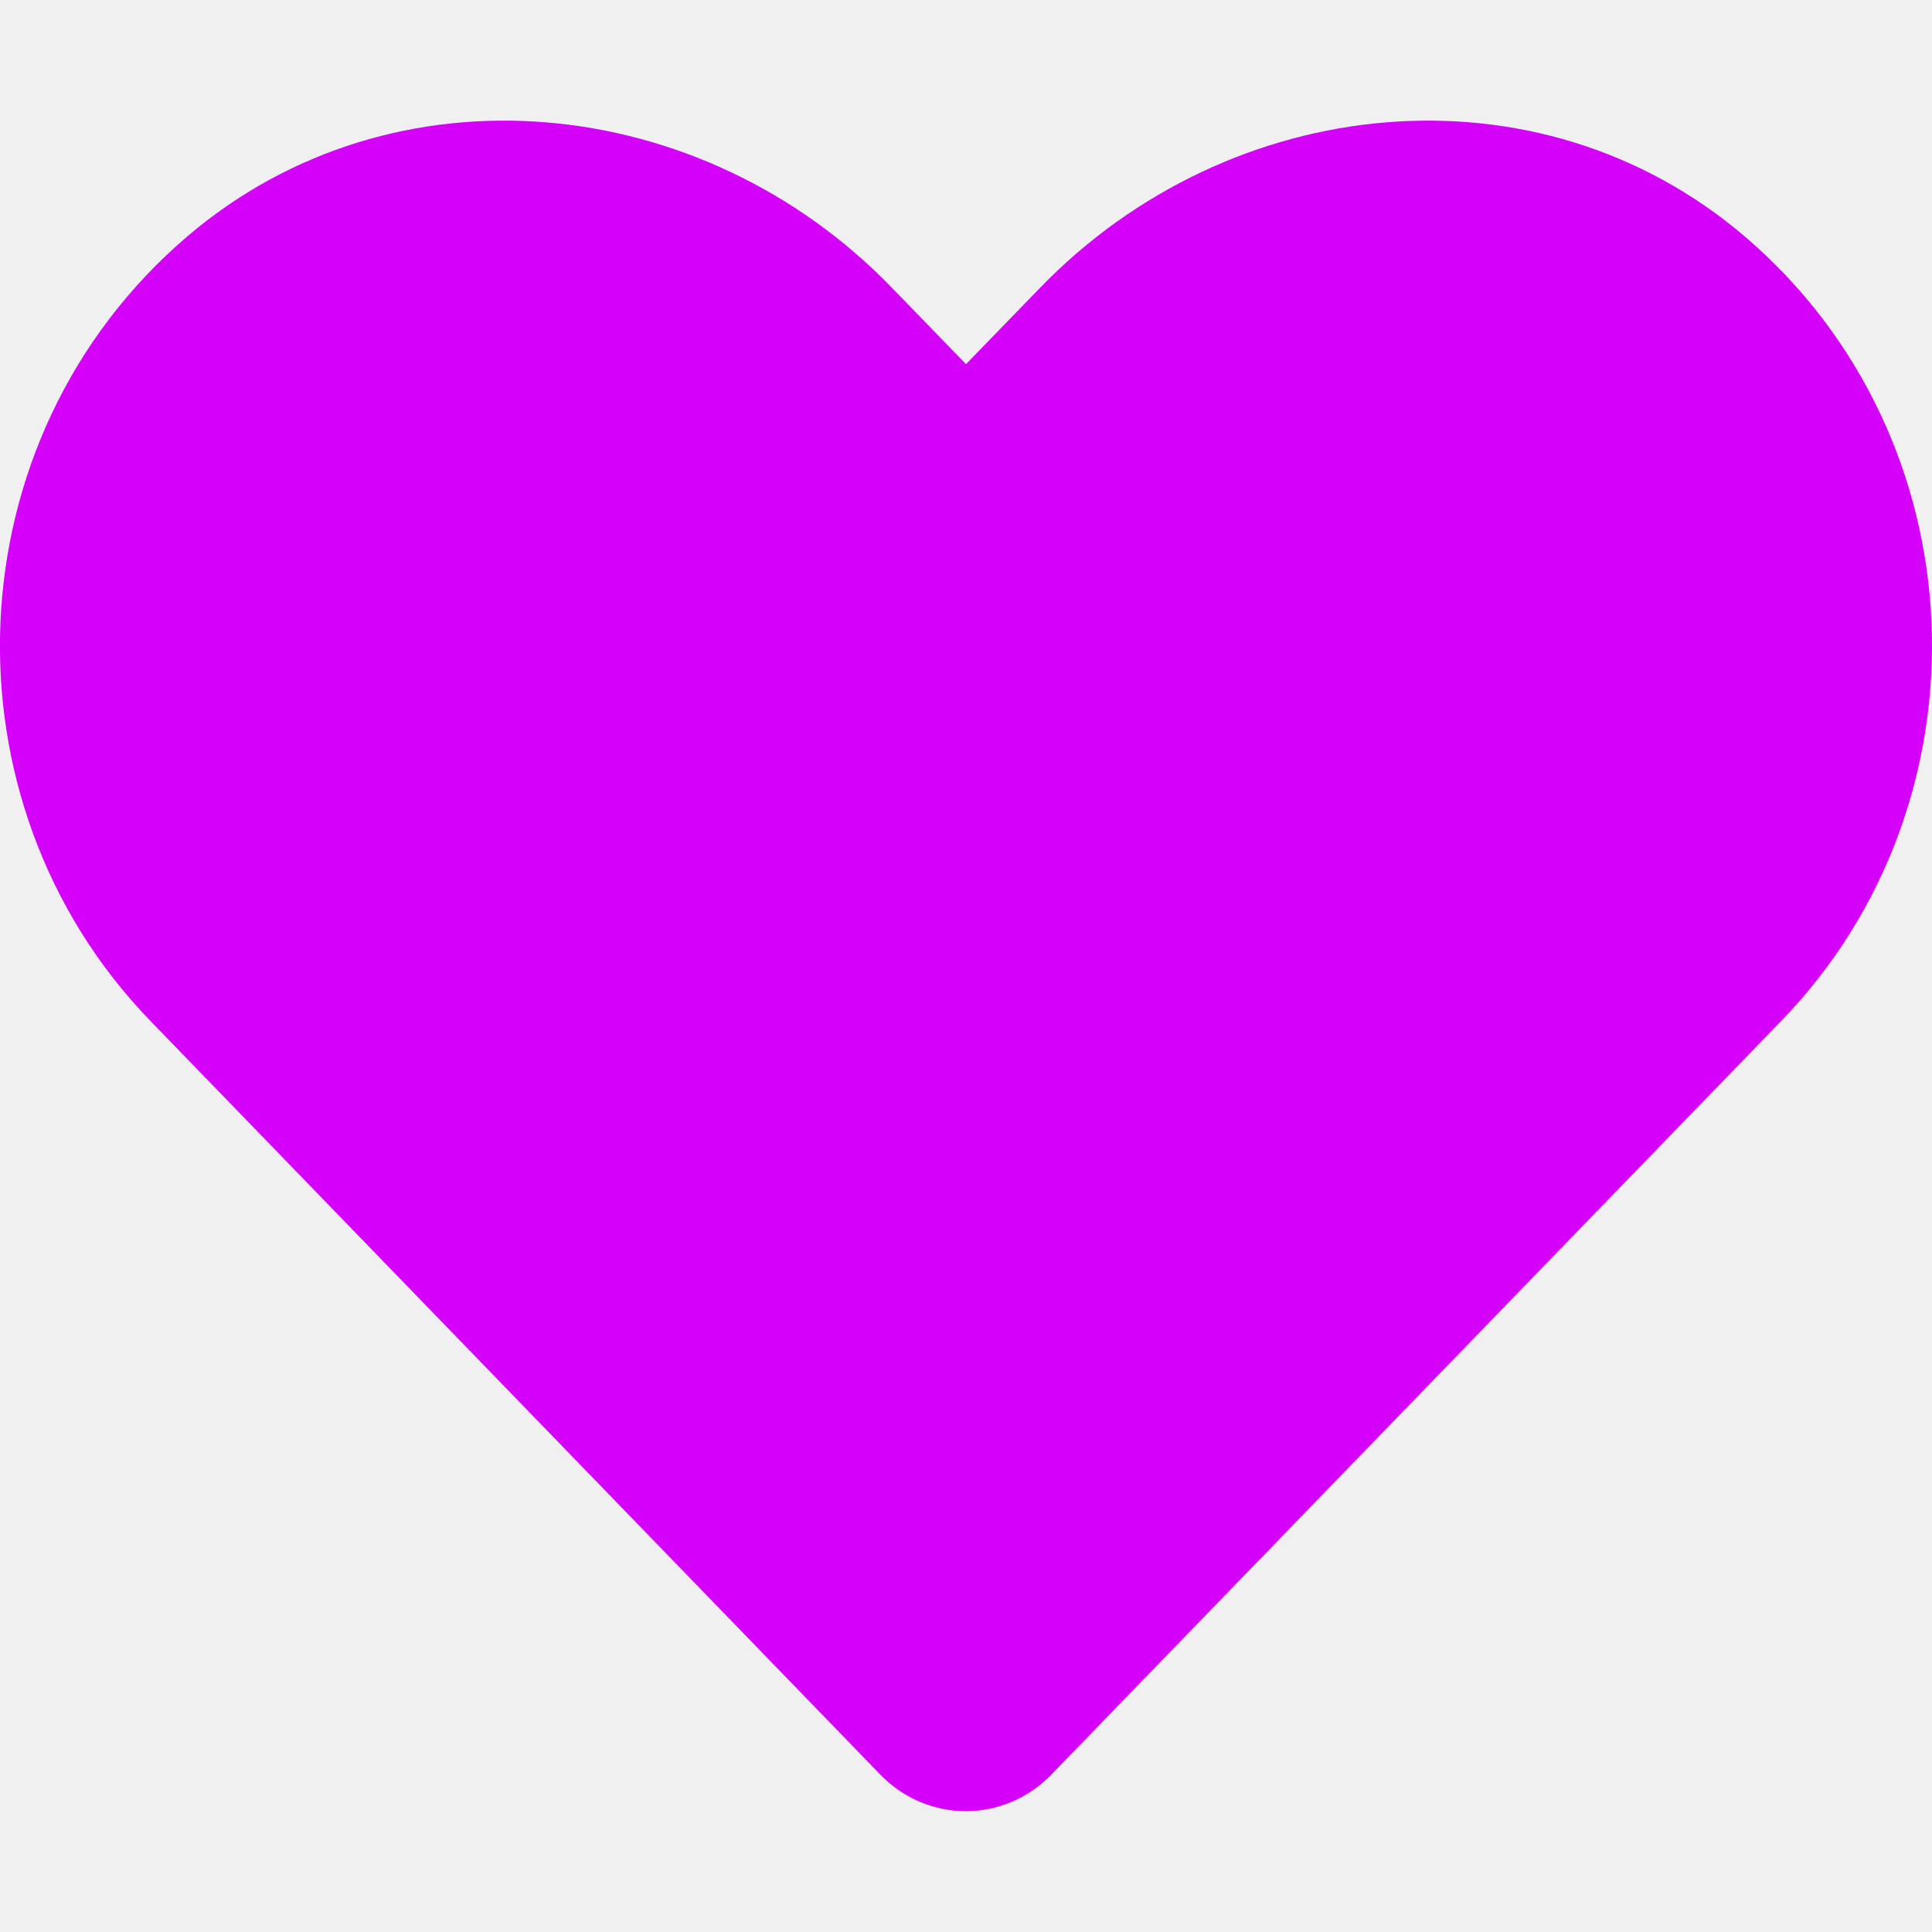
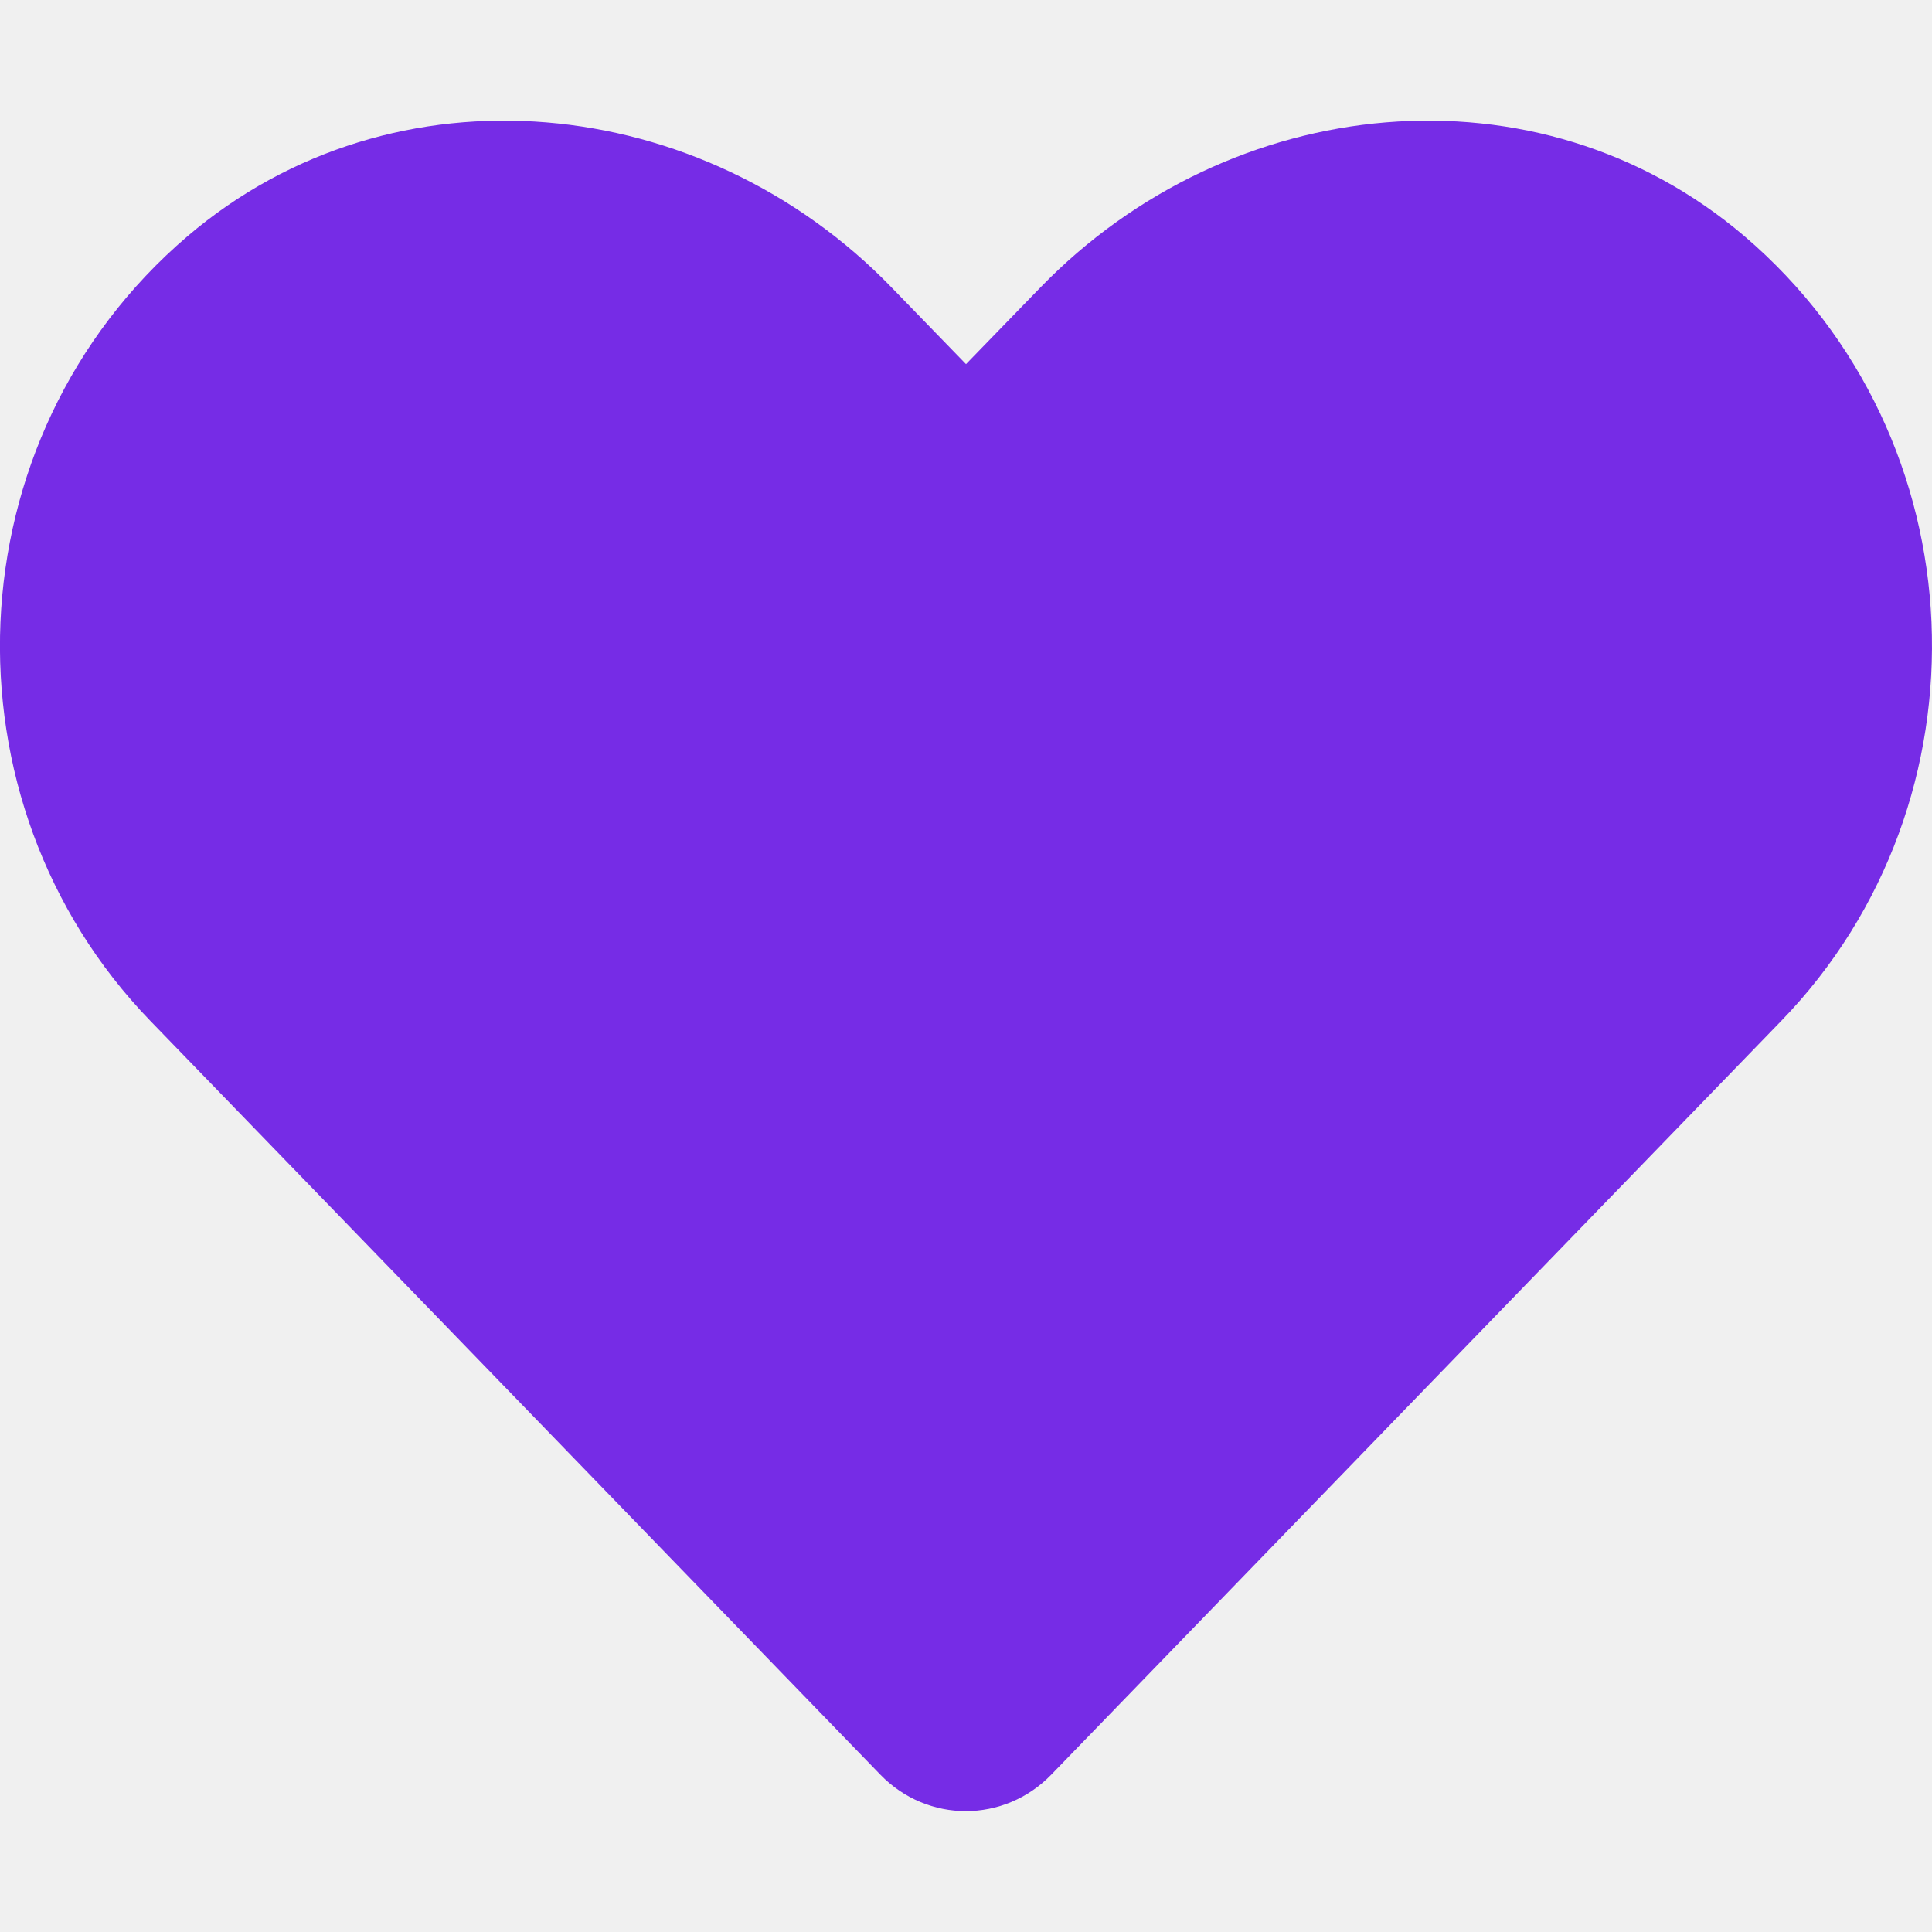
<svg xmlns="http://www.w3.org/2000/svg" width="50" height="50" viewBox="0 0 50 50" fill="none">
  <g clip-path="url(#clip0_39_2399)">
-     <path d="M45.147 6.113C39.795 1.553 31.836 2.373 26.924 7.441L25 9.424L23.076 7.441C18.174 2.373 10.205 1.553 4.853 6.113C-1.279 11.348 -1.602 20.742 3.887 26.416L22.783 45.928C24.004 47.187 25.986 47.187 27.207 45.928L46.103 26.416C51.602 20.742 51.279 11.348 45.147 6.113V6.113Z" fill="#D500F9" />
+     <path d="M45.147 6.113C39.795 1.553 31.836 2.373 26.924 7.441L25 9.424L23.076 7.441C18.174 2.373 10.205 1.553 4.853 6.113C-1.279 11.348 -1.602 20.742 3.887 26.416L22.783 45.928C24.004 47.187 25.986 47.187 27.207 45.928L46.103 26.416C51.602 20.742 51.279 11.348 45.147 6.113V6.113Z" fill="#762CE6" />
  </g>
  <defs>
    <clipPath id="clip0_39_2399">
      <rect width="50" height="50" fill="white" />
    </clipPath>
  </defs>
</svg>
